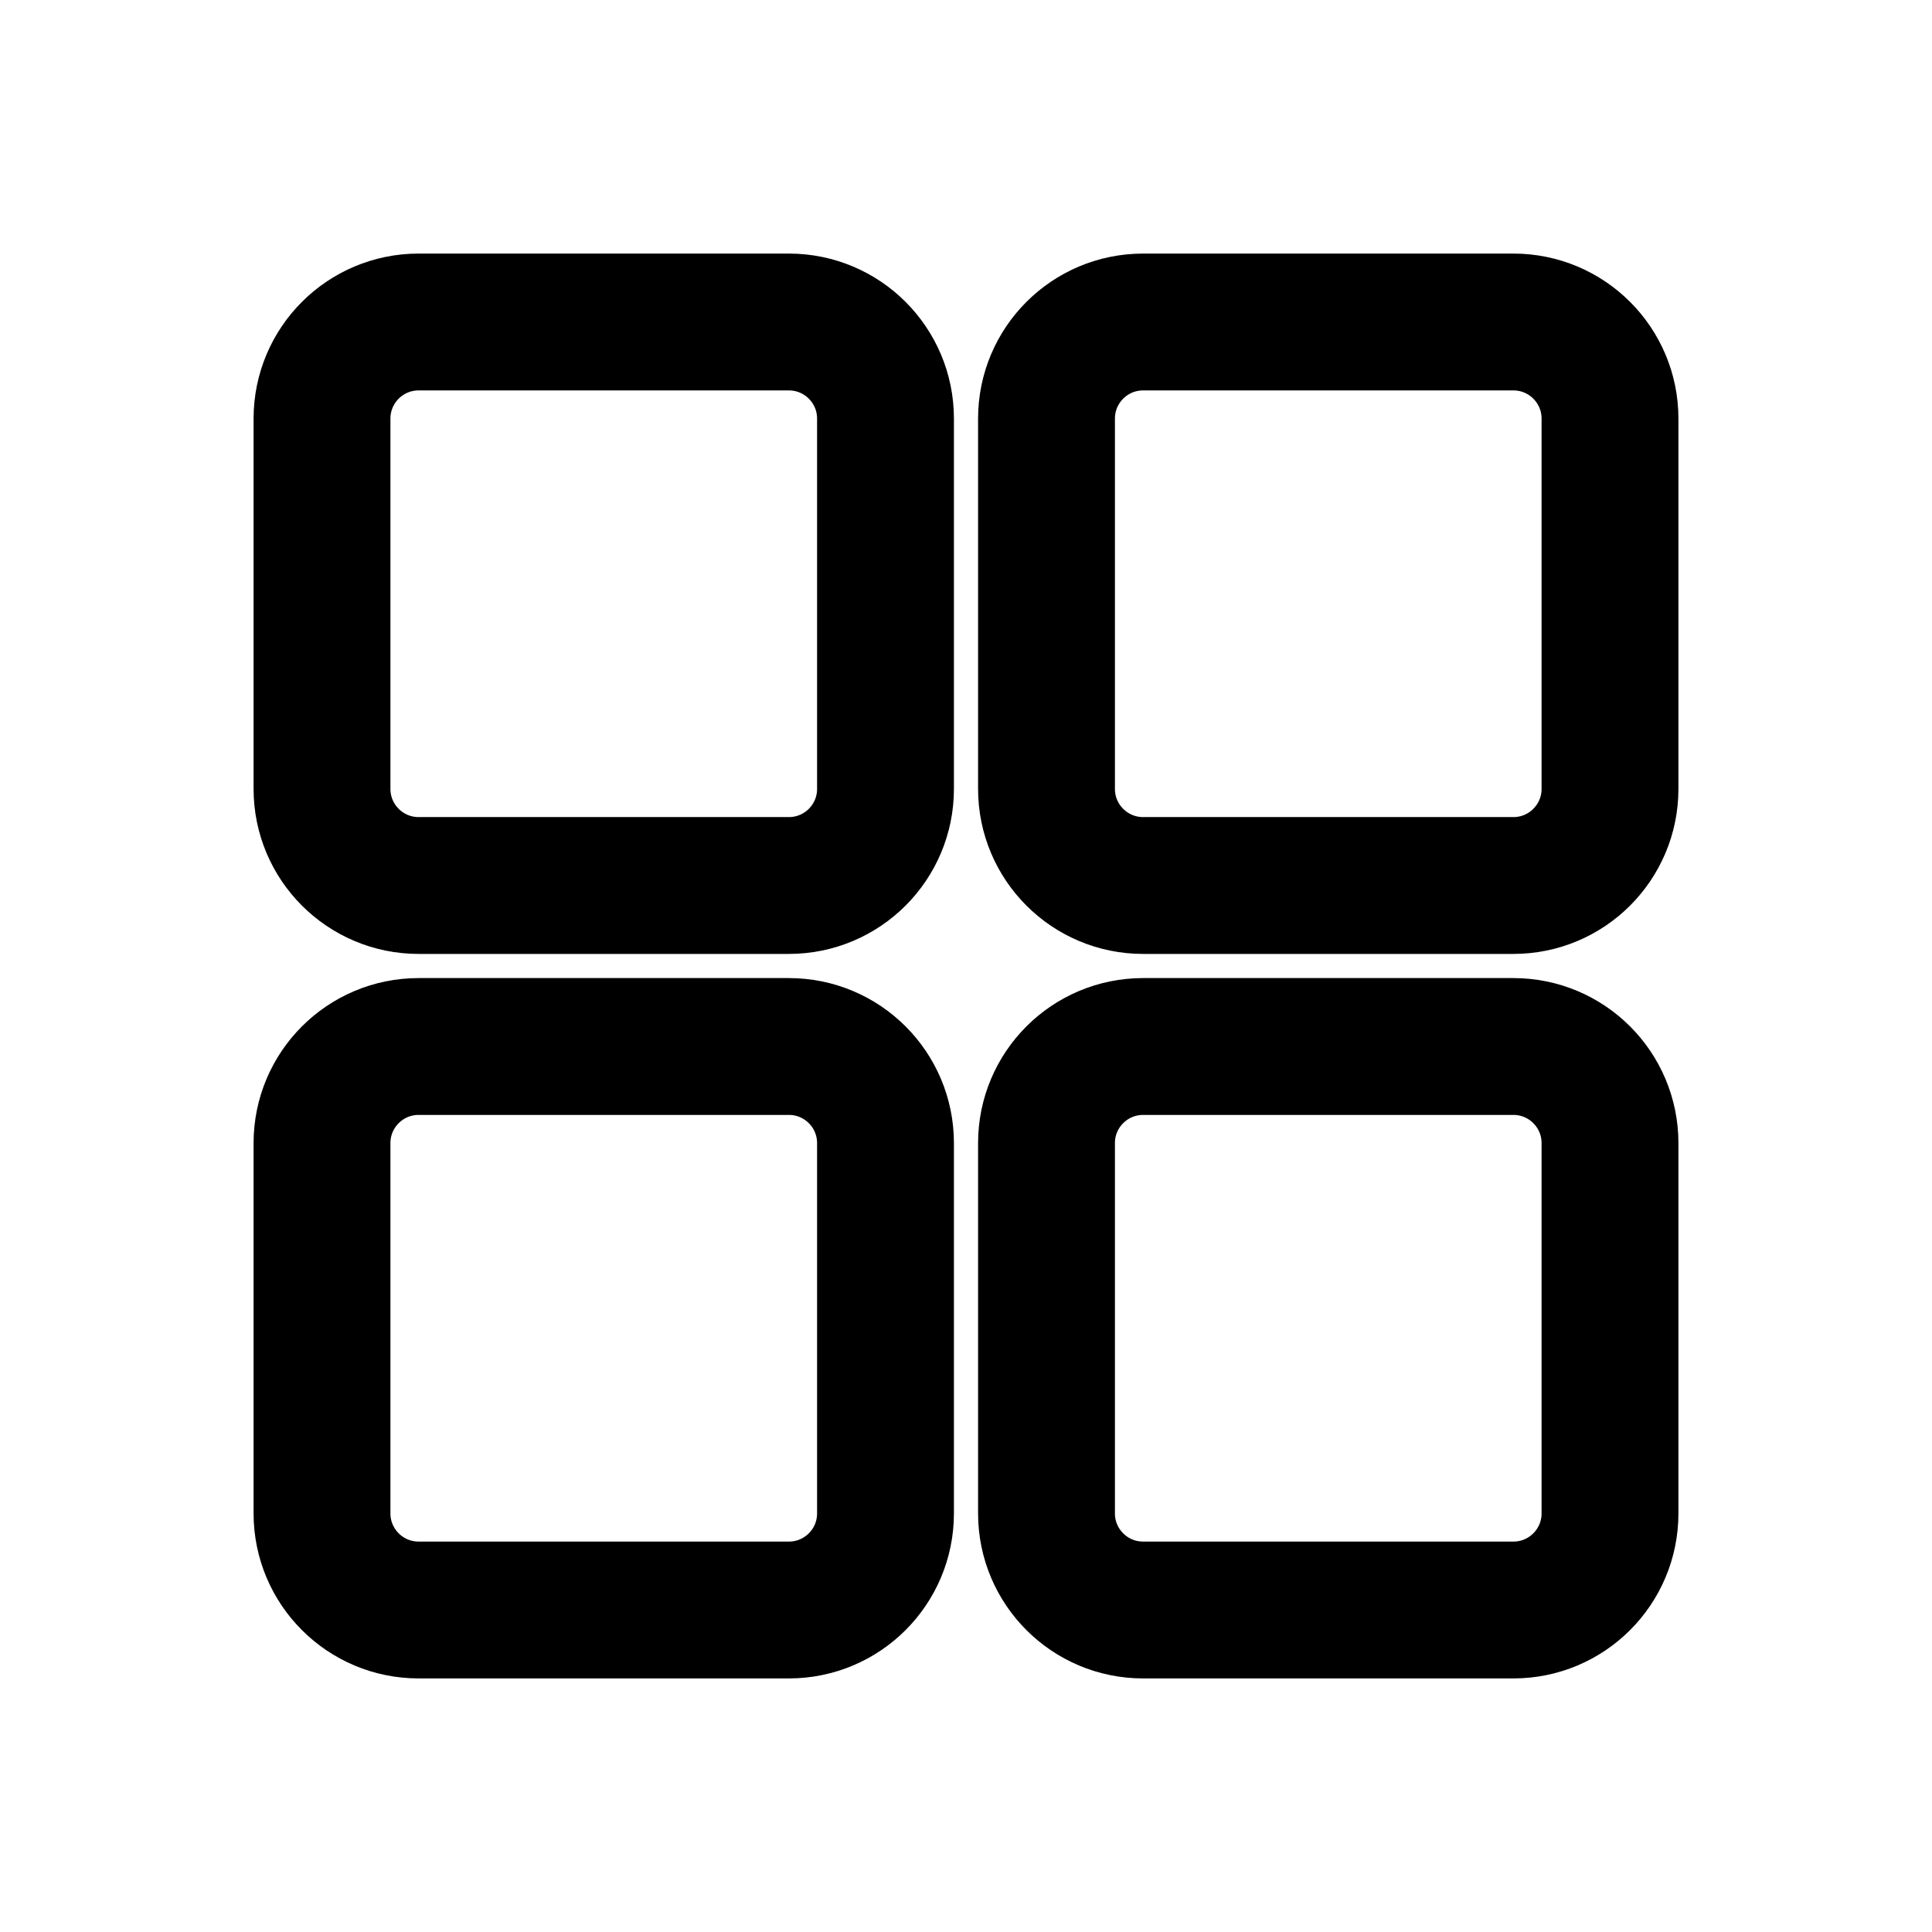
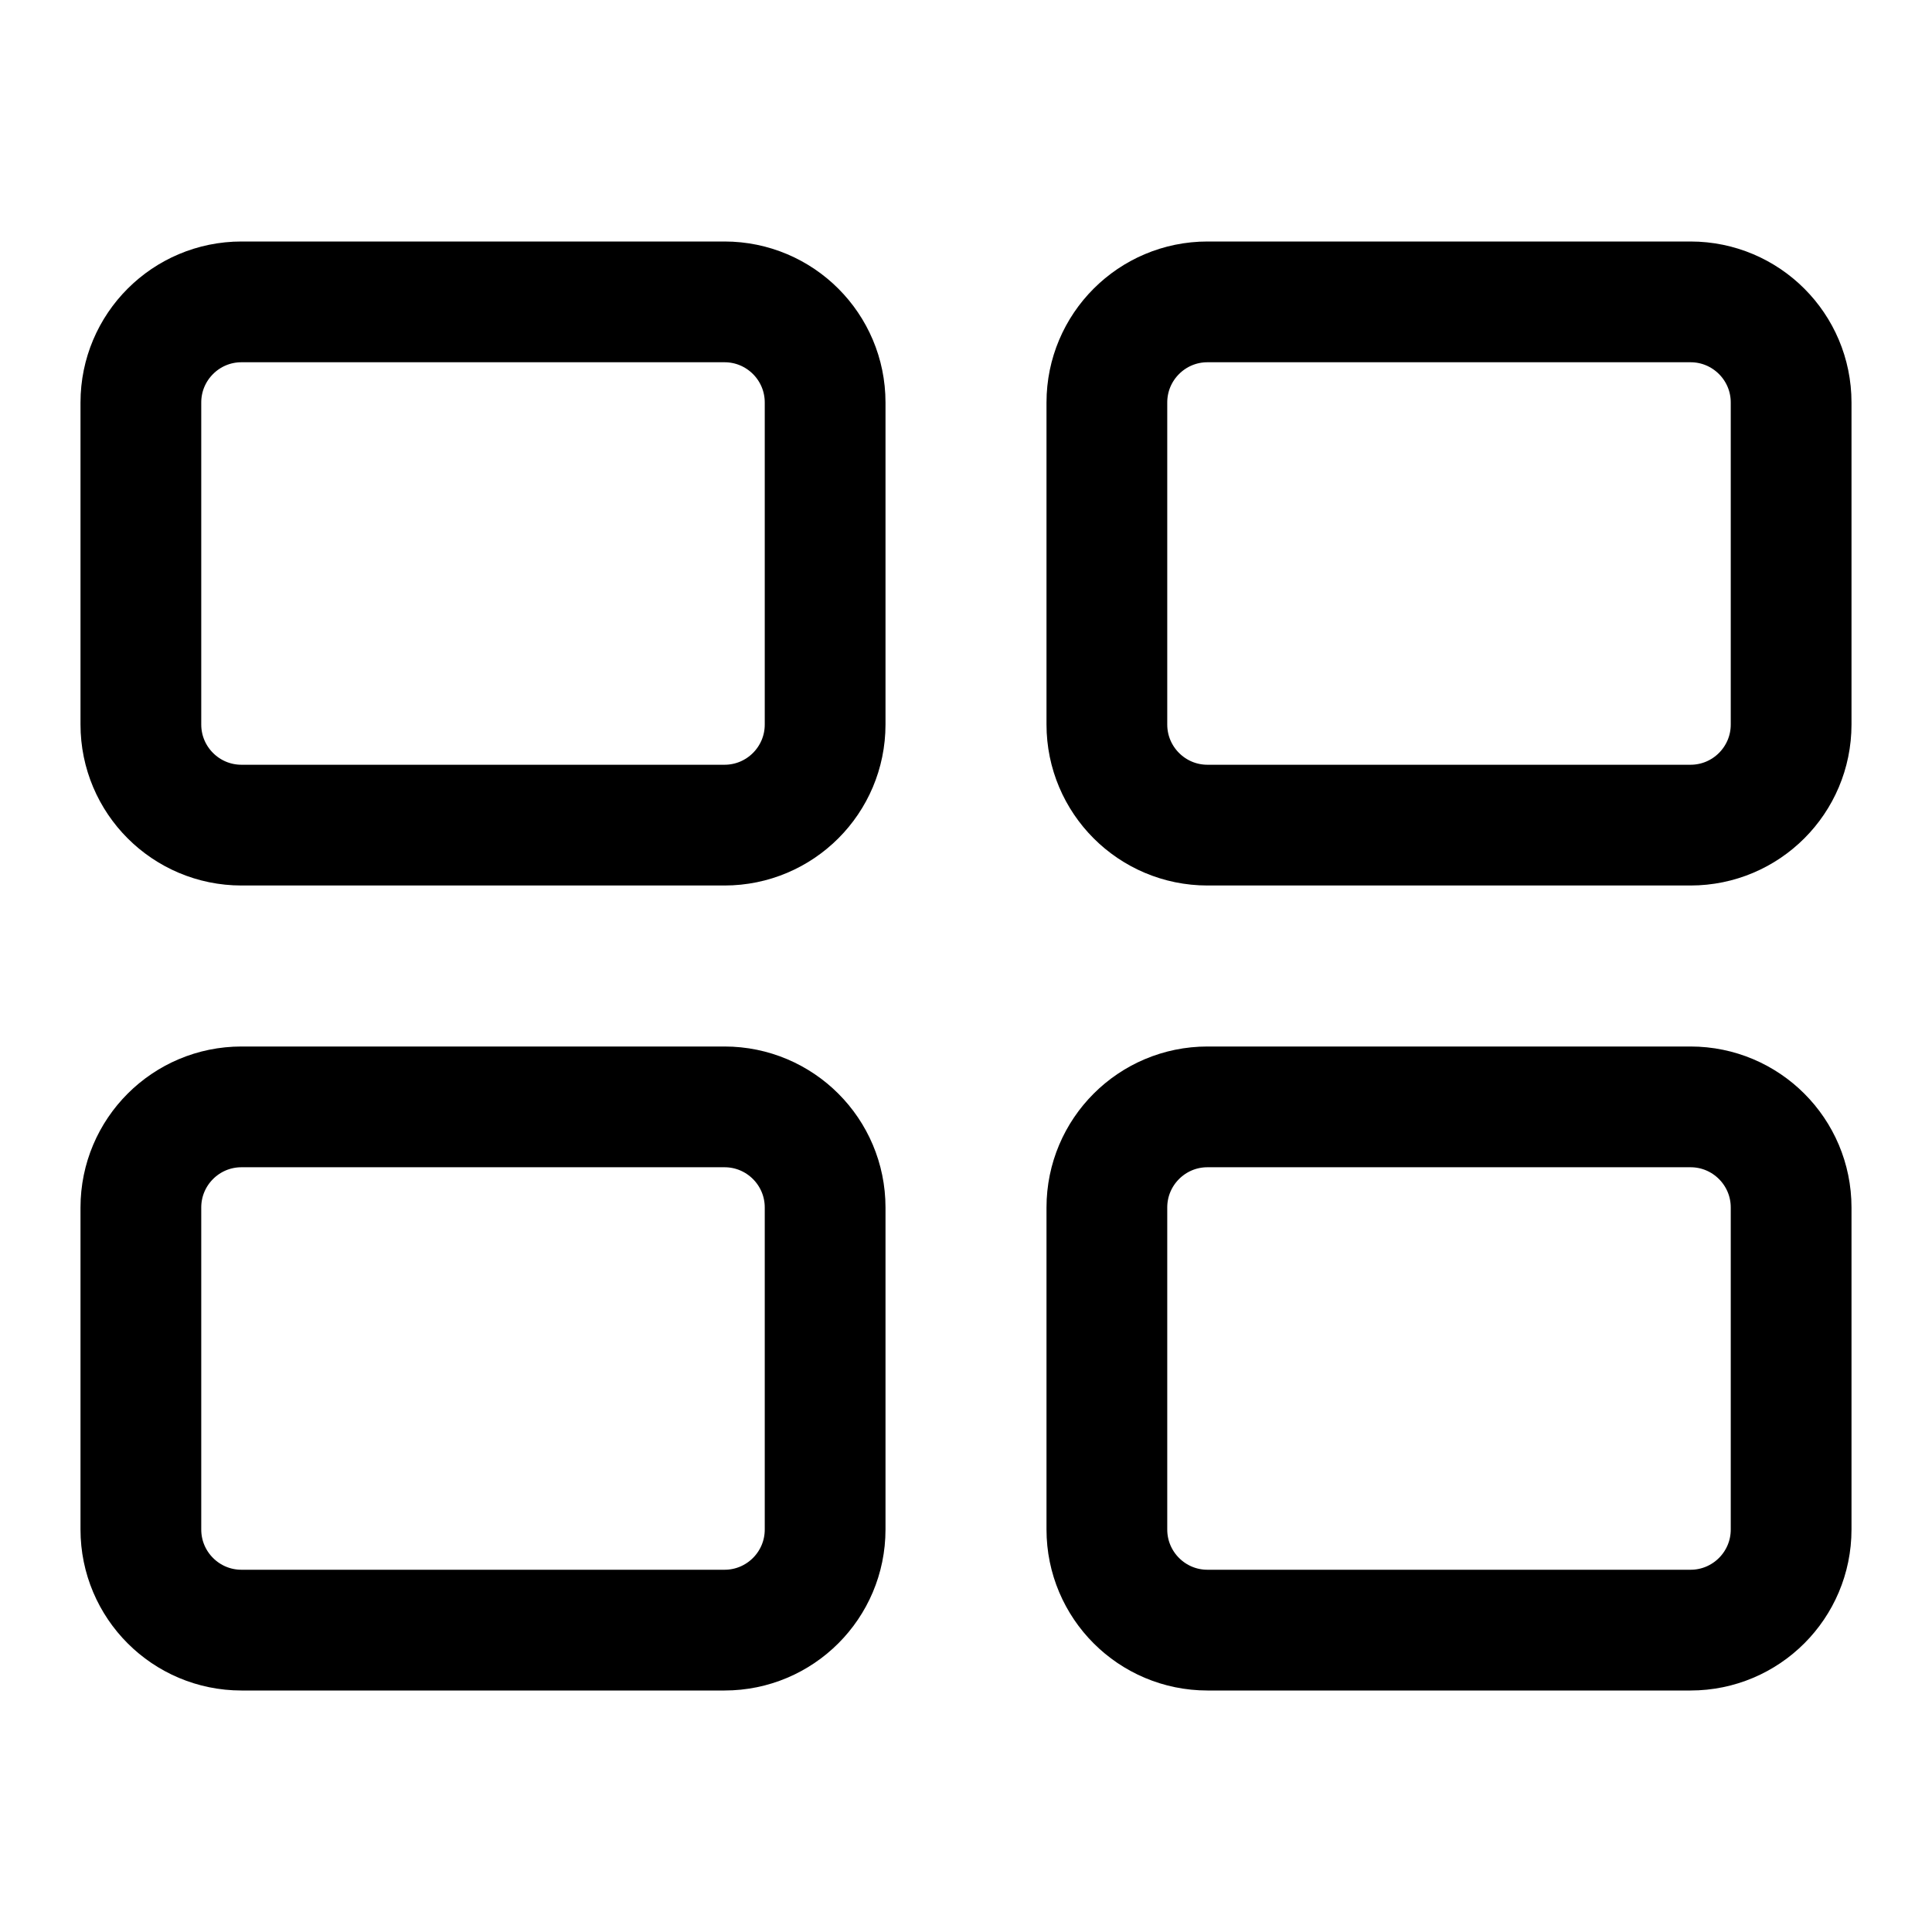
- <svg xmlns="http://www.w3.org/2000/svg" width="24" height="24" viewBox="0 0 24 24" fill="none" stroke="#000" stroke-width="1.7" stroke-linecap="round" stroke-linejoin="round">
-   <rect x="4" y="4" width="7" height="7" rx="1.2" />
-   <rect x="13" y="4" width="7" height="7" rx="1.2" />
-   <rect x="4" y="13" width="7" height="7" rx="1.2" />
-   <rect x="13" y="13" width="7" height="7" rx="1.2" />
+ <svg xmlns="http://www.w3.org/2000/svg" width="24" height="24" viewBox="0 0 24 24" fill="none">
+   <rect x="1.75" y="3.75" width="8.5" height="6.5" rx="1.25" stroke="#000" stroke-width="1.5" stroke-linejoin="round" />
+   <rect x="1.75" y="13.75" width="8.5" height="6.5" rx="1.25" stroke="#000" stroke-width="1.5" stroke-linejoin="round" />
+   <rect x="13.75" y="3.75" width="8.5" height="6.5" rx="1.25" stroke="#000" stroke-width="1.5" stroke-linejoin="round" />
+   <rect x="13.75" y="13.75" width="8.5" height="6.5" rx="1.25" stroke="#000" stroke-width="1.5" stroke-linejoin="round" />
</svg>
